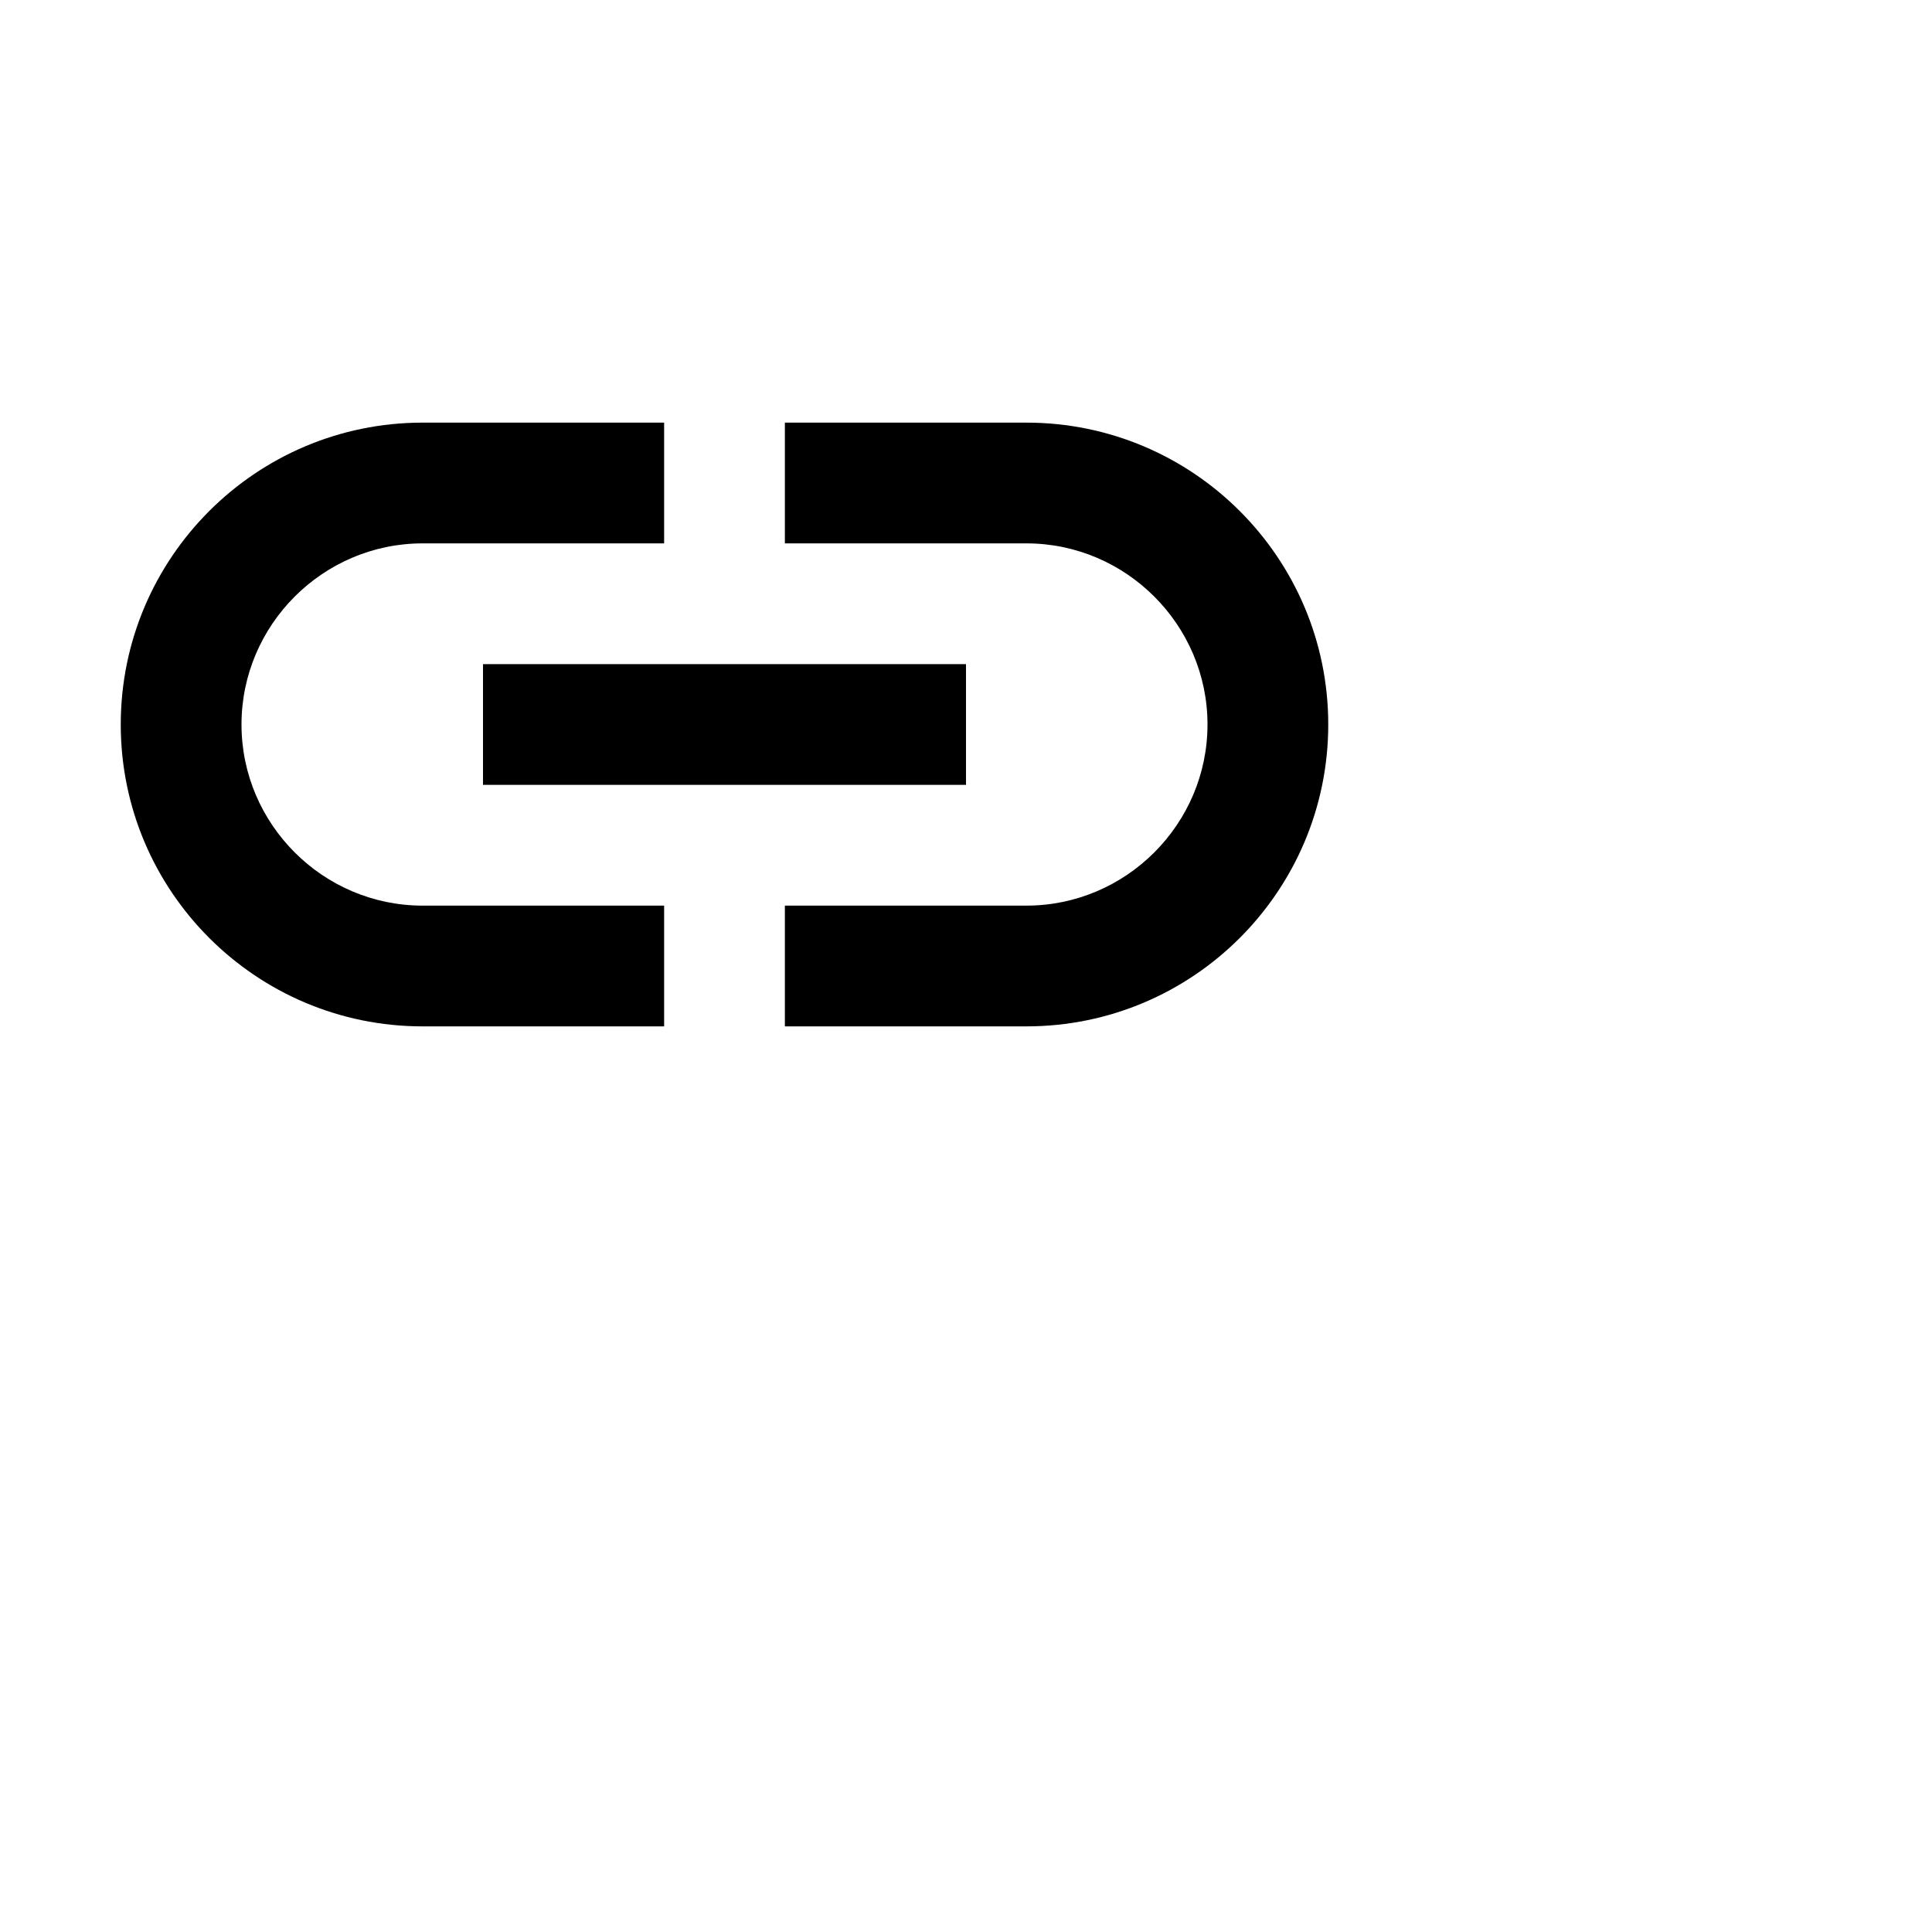
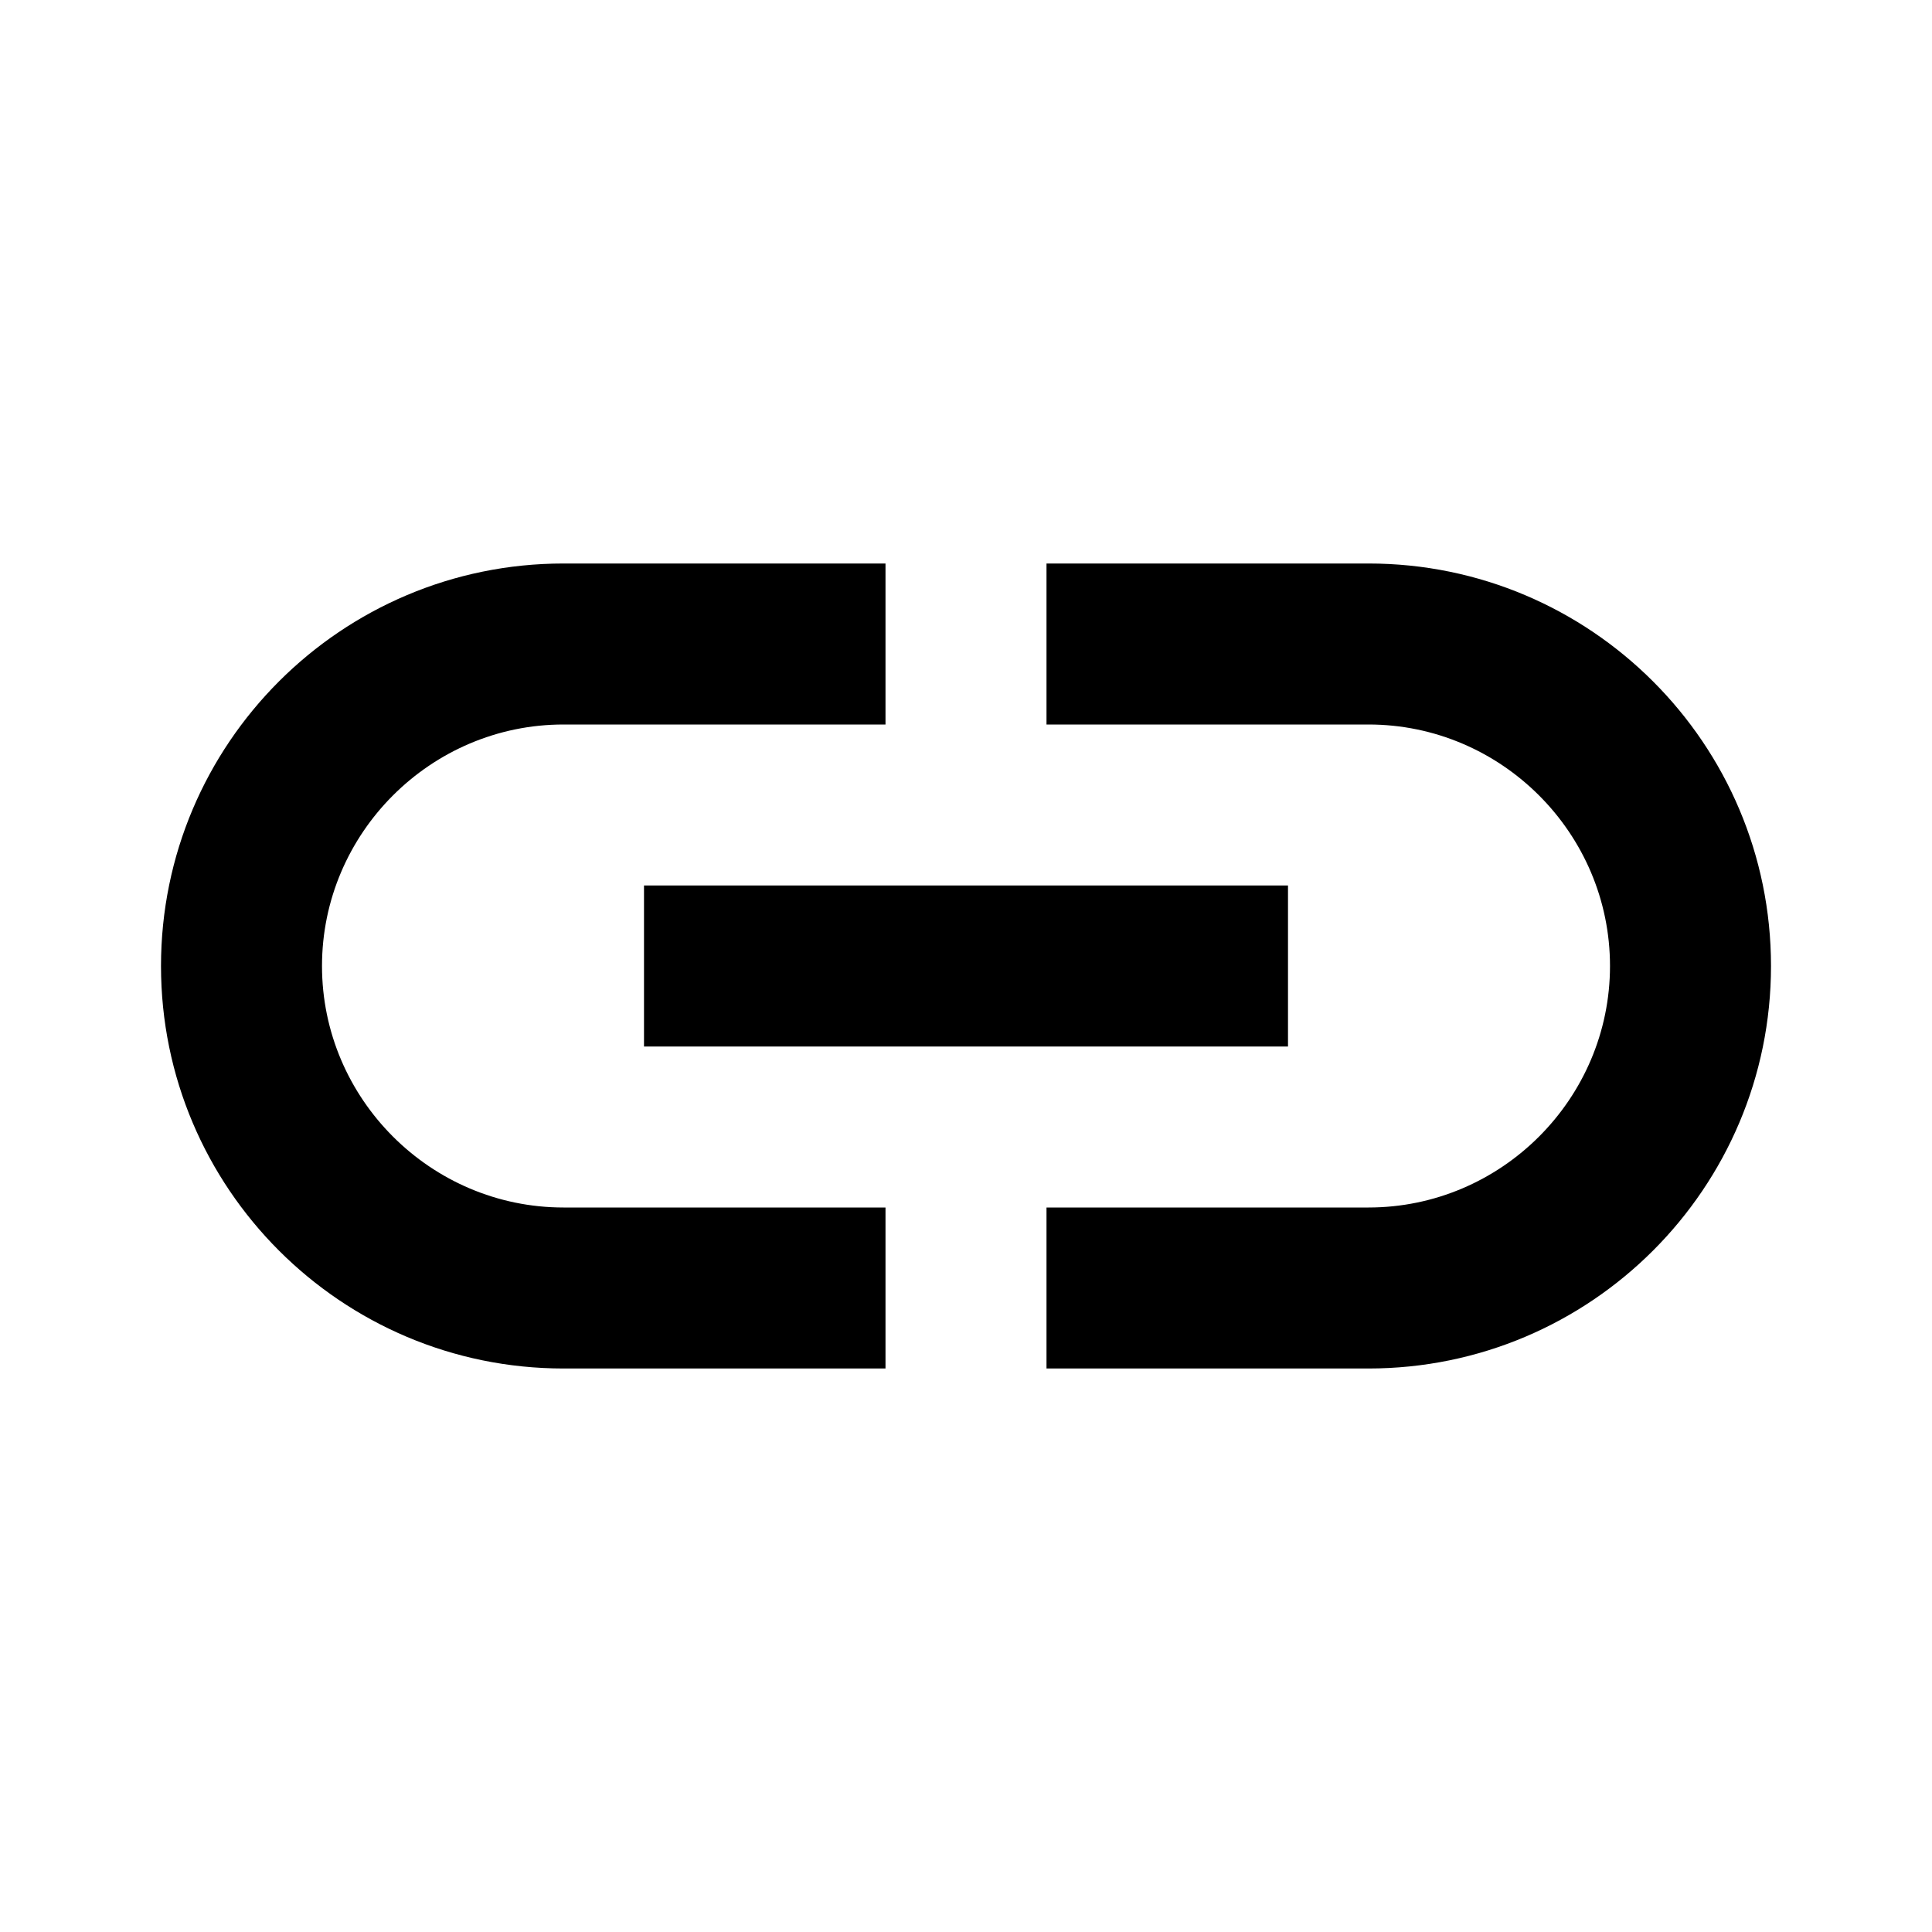
- <svg xmlns="http://www.w3.org/2000/svg" width="32" height="32" viewBox="0 0 32 32">
+ <svg xmlns="http://www.w3.org/2000/svg" viewBox="0 0 24 24">
  <path fill="none" d="M0 0h24v24H0V0z" />
  <path d="M17 7h-4v2h4c1.65 0 3 1.35 3 3s-1.35 3-3 3h-4v2h4c2.76 0 5-2.24 5-5s-2.24-5-5-5zm-6 8H7c-1.65 0-3-1.35-3-3s1.35-3 3-3h4V7H7c-2.76 0-5 2.24-5 5s2.24 5 5 5h4v-2zm-3-4h8v2H8z" />
</svg>
